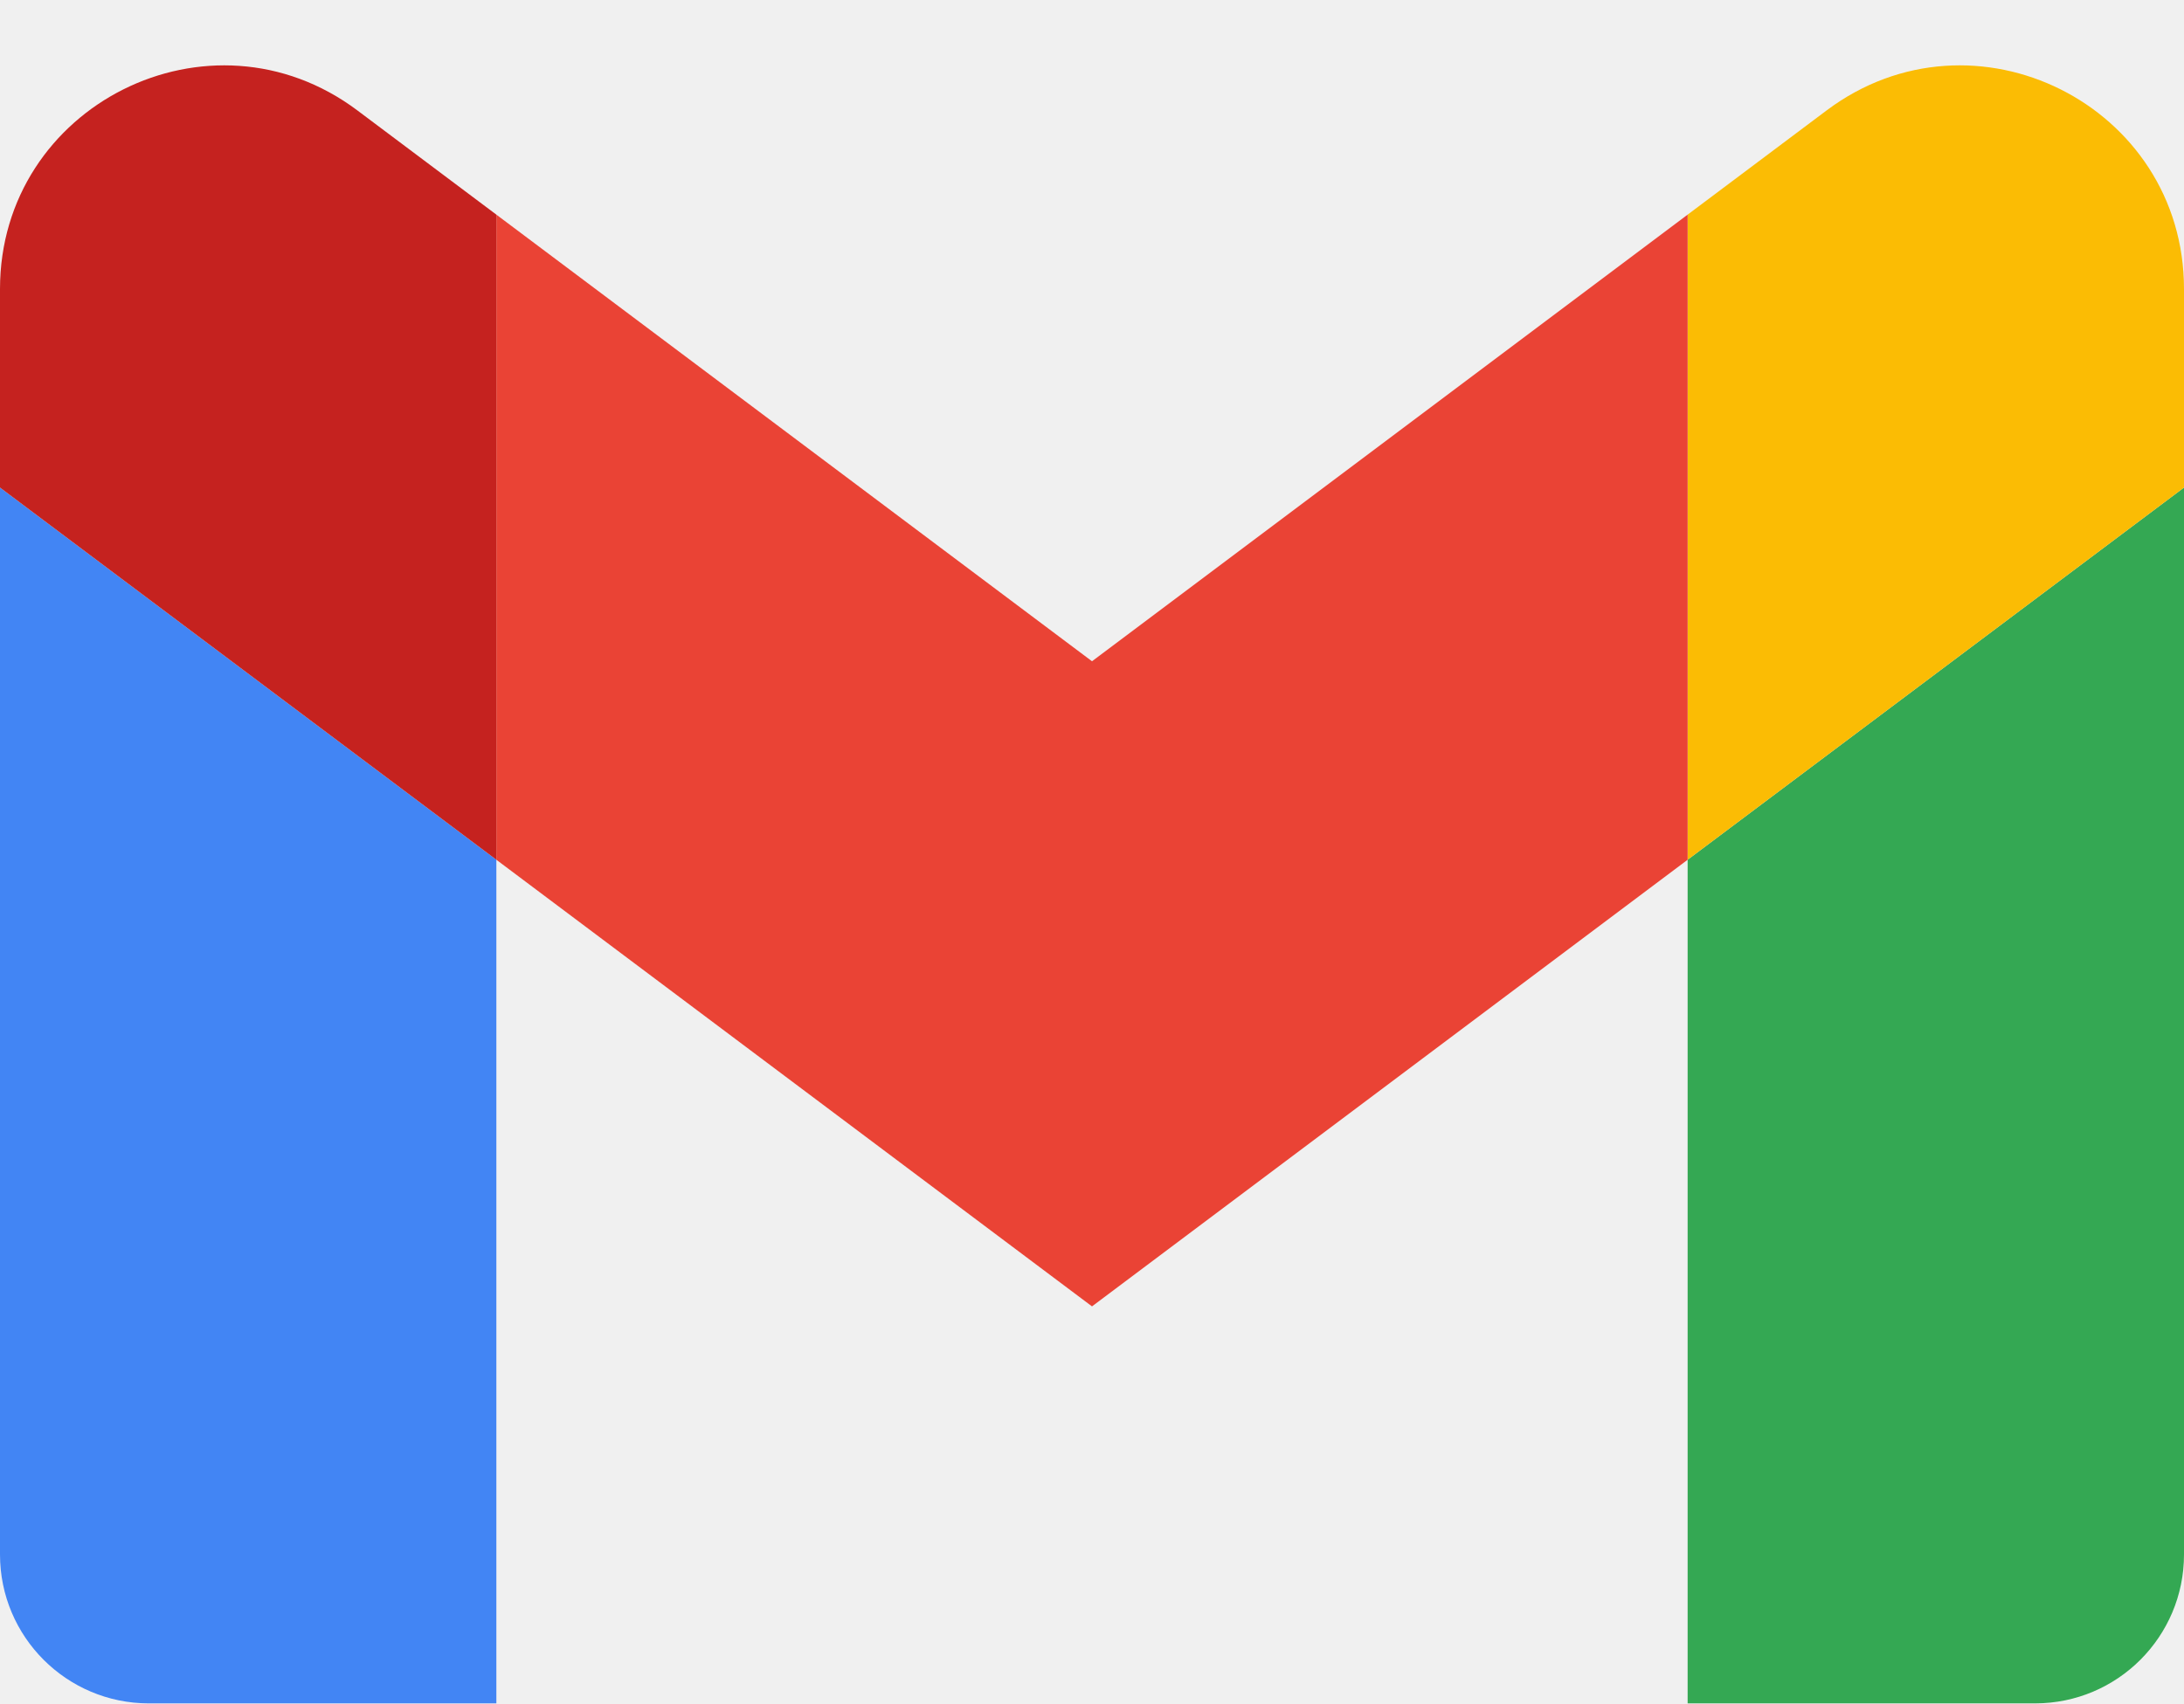
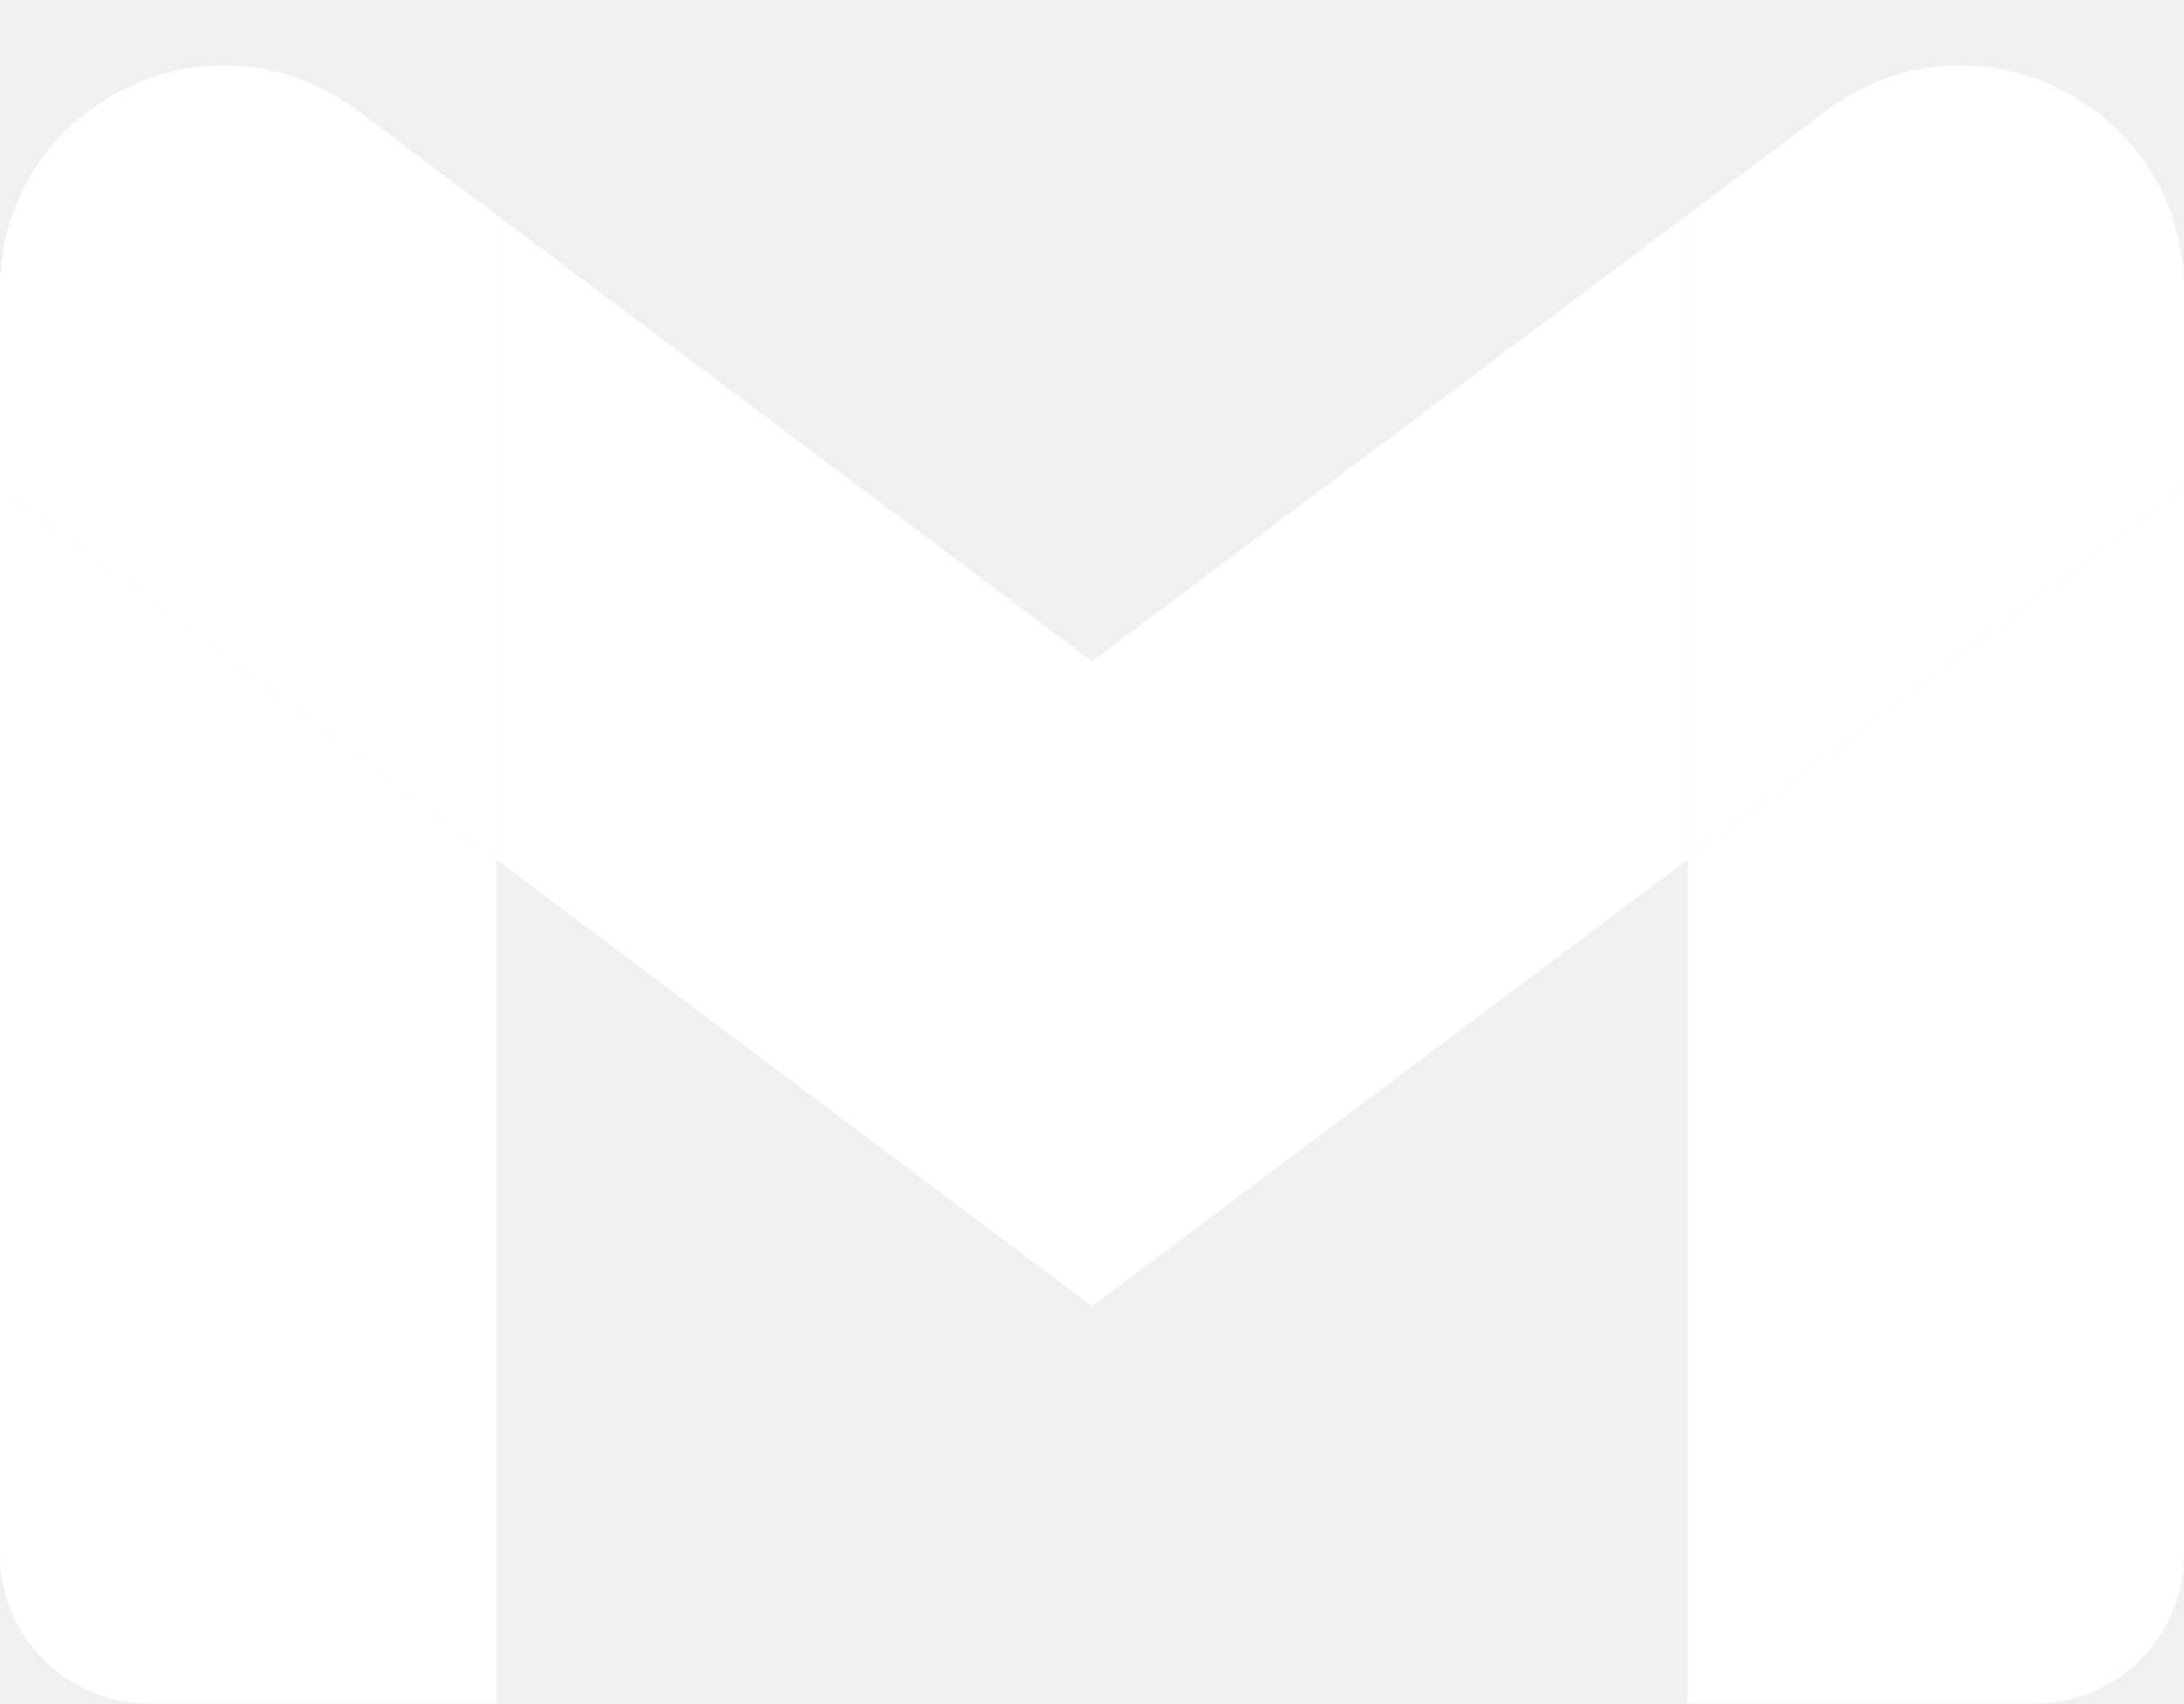
<svg xmlns="http://www.w3.org/2000/svg" viewBox="0 49.4 512 399.42">
  <g fill="none" fill-rule="evenodd">
    <g fill-rule="nonzero">
-       <path fill="#4285f4" d="M34.91 448.818h81.454V251L0 163.727V413.91c0 19.287 15.622 34.91 34.91 34.91z" />
-       <path fill="#34a853" d="M395.636 448.818h81.455c19.287 0 34.909-15.622 34.909-34.909V163.727L395.636 251z" />
-       <path fill="#fbbc04" d="M395.636 99.727V251L512 163.727v-46.545c0-43.142-49.25-67.782-83.782-41.891z" />
+       <path fill="#fff" d="M34.91 448.818h81.454V251L0 163.727V413.91c0 19.287 15.622 34.91 34.91 34.91z" />
+       <path fill="#fff" d="M395.636 448.818h81.455c19.287 0 34.909-15.622 34.909-34.909V163.727L395.636 251z" />
+       <path fill="#fff" d="M395.636 99.727V251L512 163.727v-46.545c0-43.142-49.25-67.782-83.782-41.891z" />
    </g>
-     <path fill="#ea4335" d="M116.364 251V99.727L256 204.455 395.636 99.727V251L256 355.727z" />
-     <path fill="#c5221f" fill-rule="nonzero" d="M0 117.182v46.545L116.364 251V99.727L83.782 75.291C49.25 49.4 0 74.04 0 117.18z" />
+     <path fill="#fff" d="M116.364 251V99.727L256 204.455 395.636 99.727V251L256 355.727z" />
+     <path fill="#fff" fill-rule="nonzero" d="M0 117.182v46.545L116.364 251V99.727L83.782 75.291C49.25 49.4 0 74.04 0 117.18z" />
  </g>
</svg>
